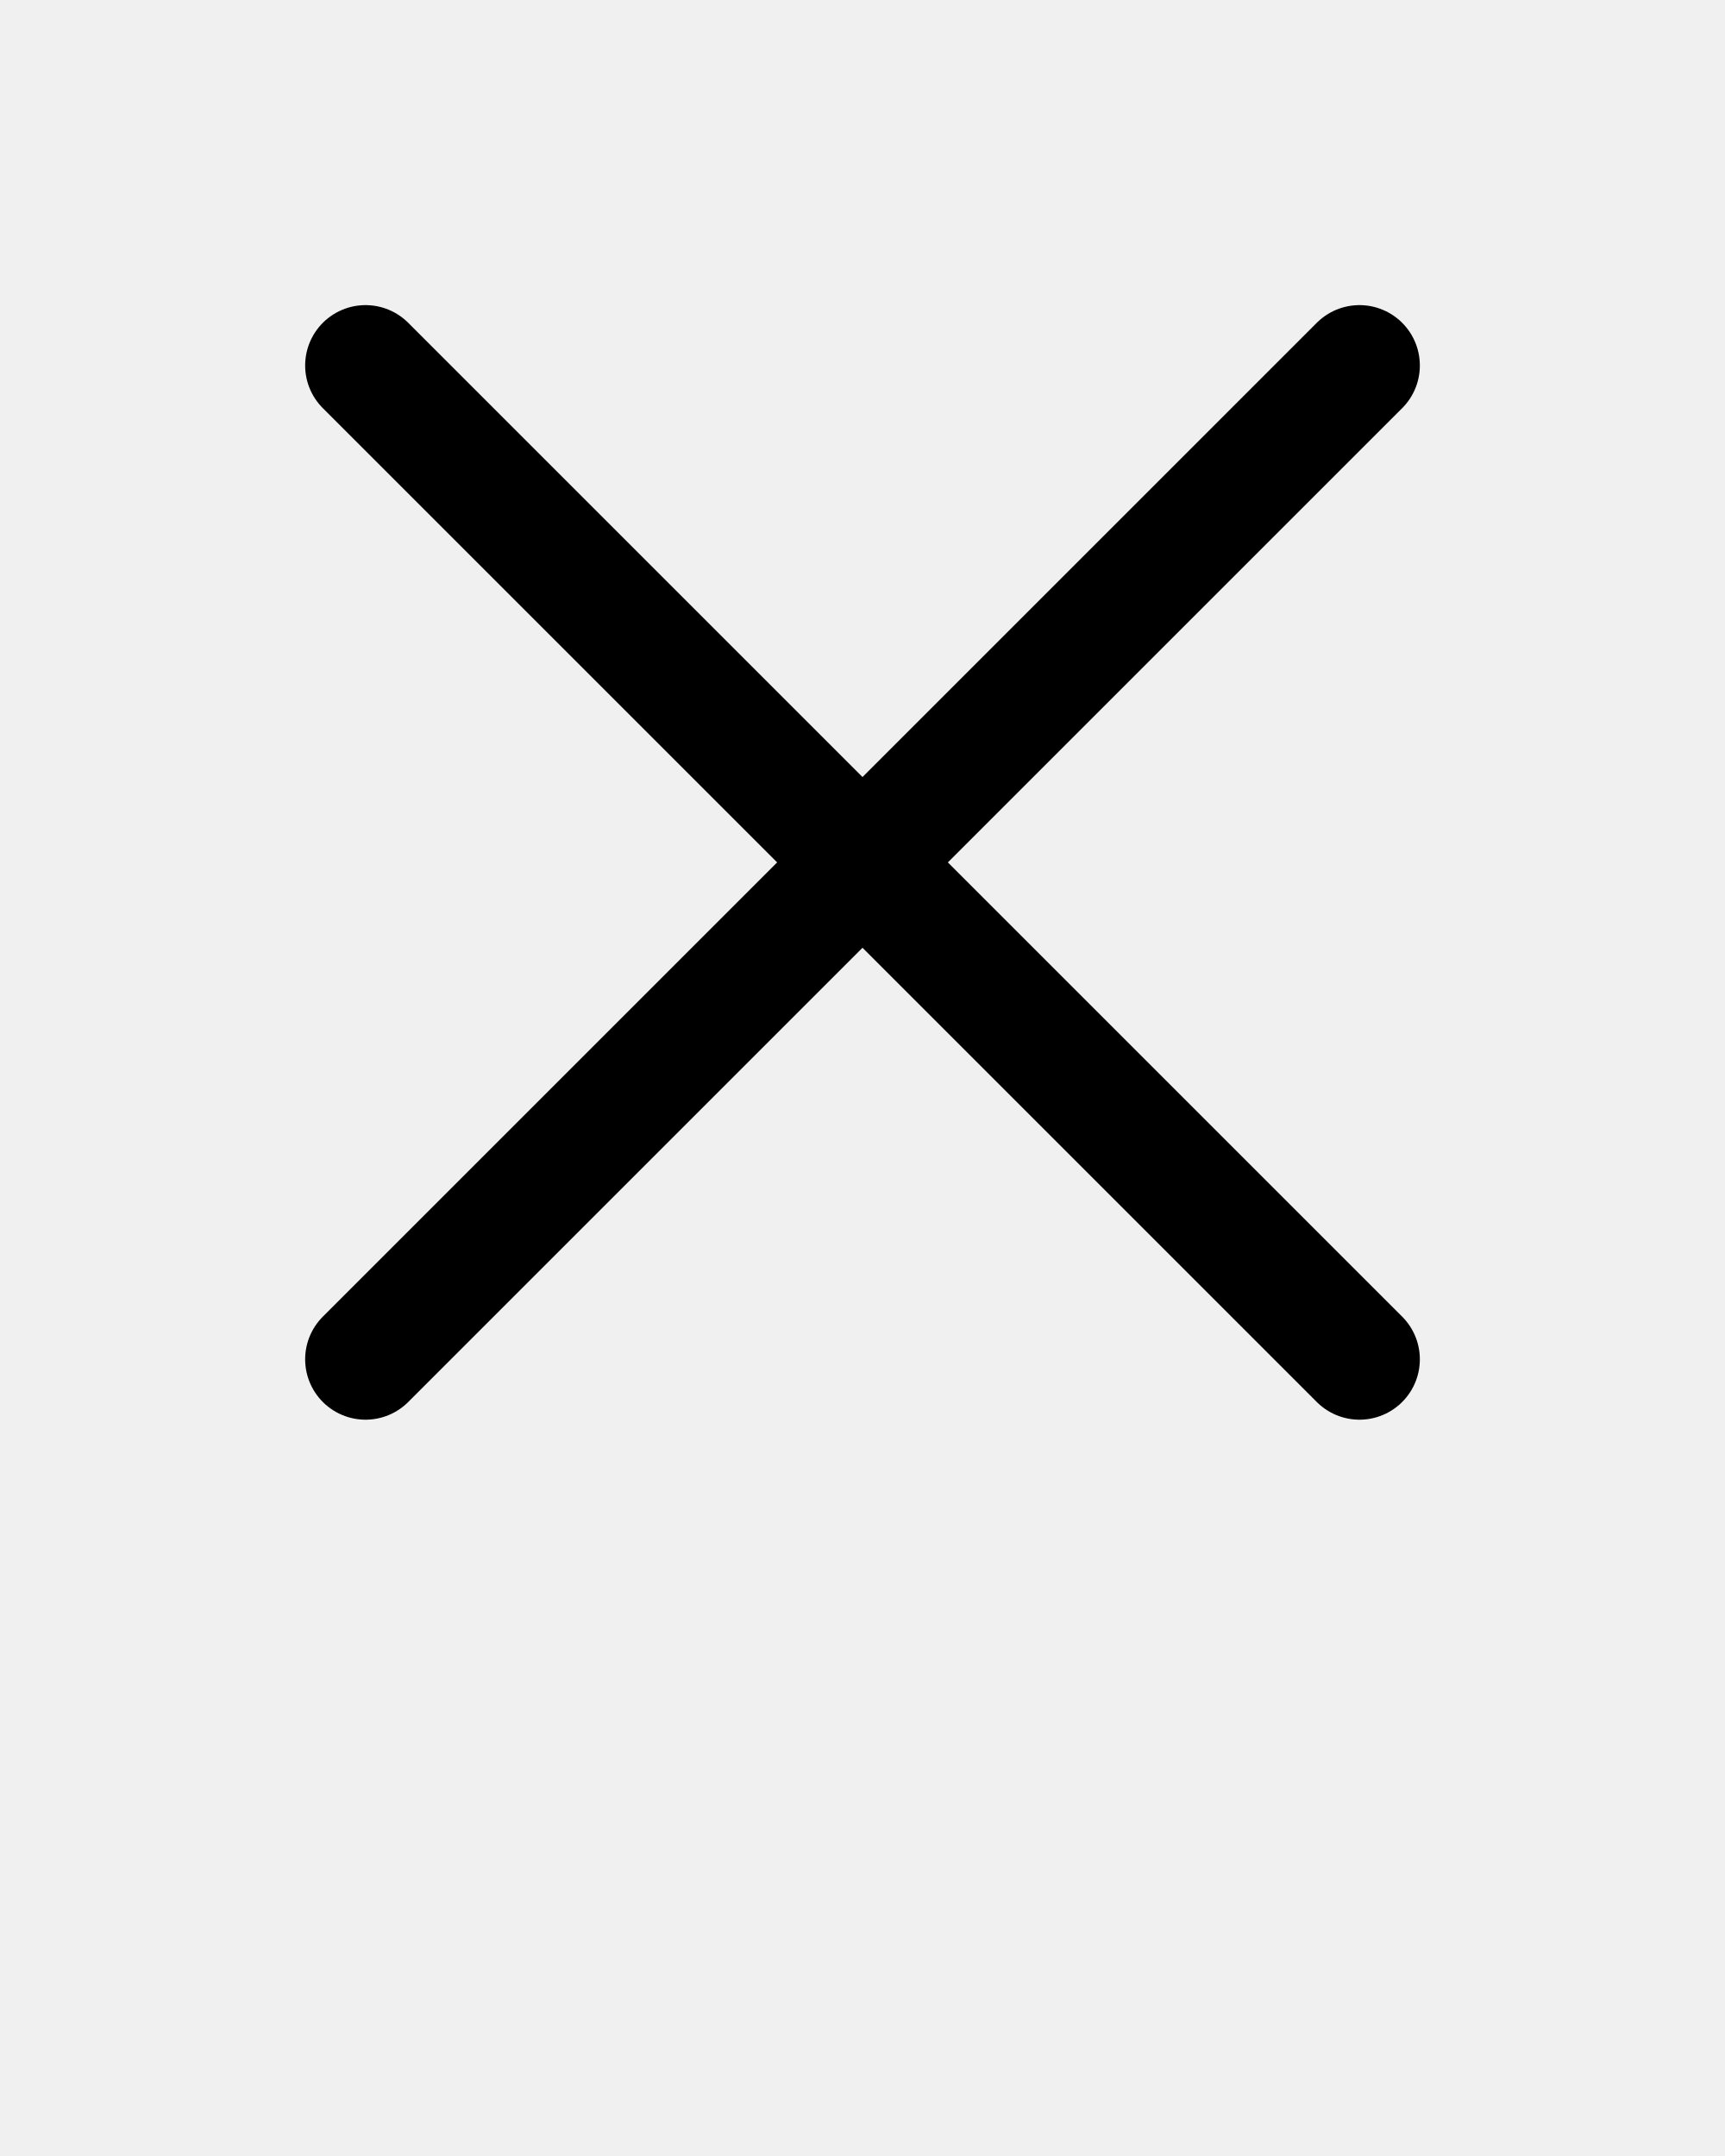
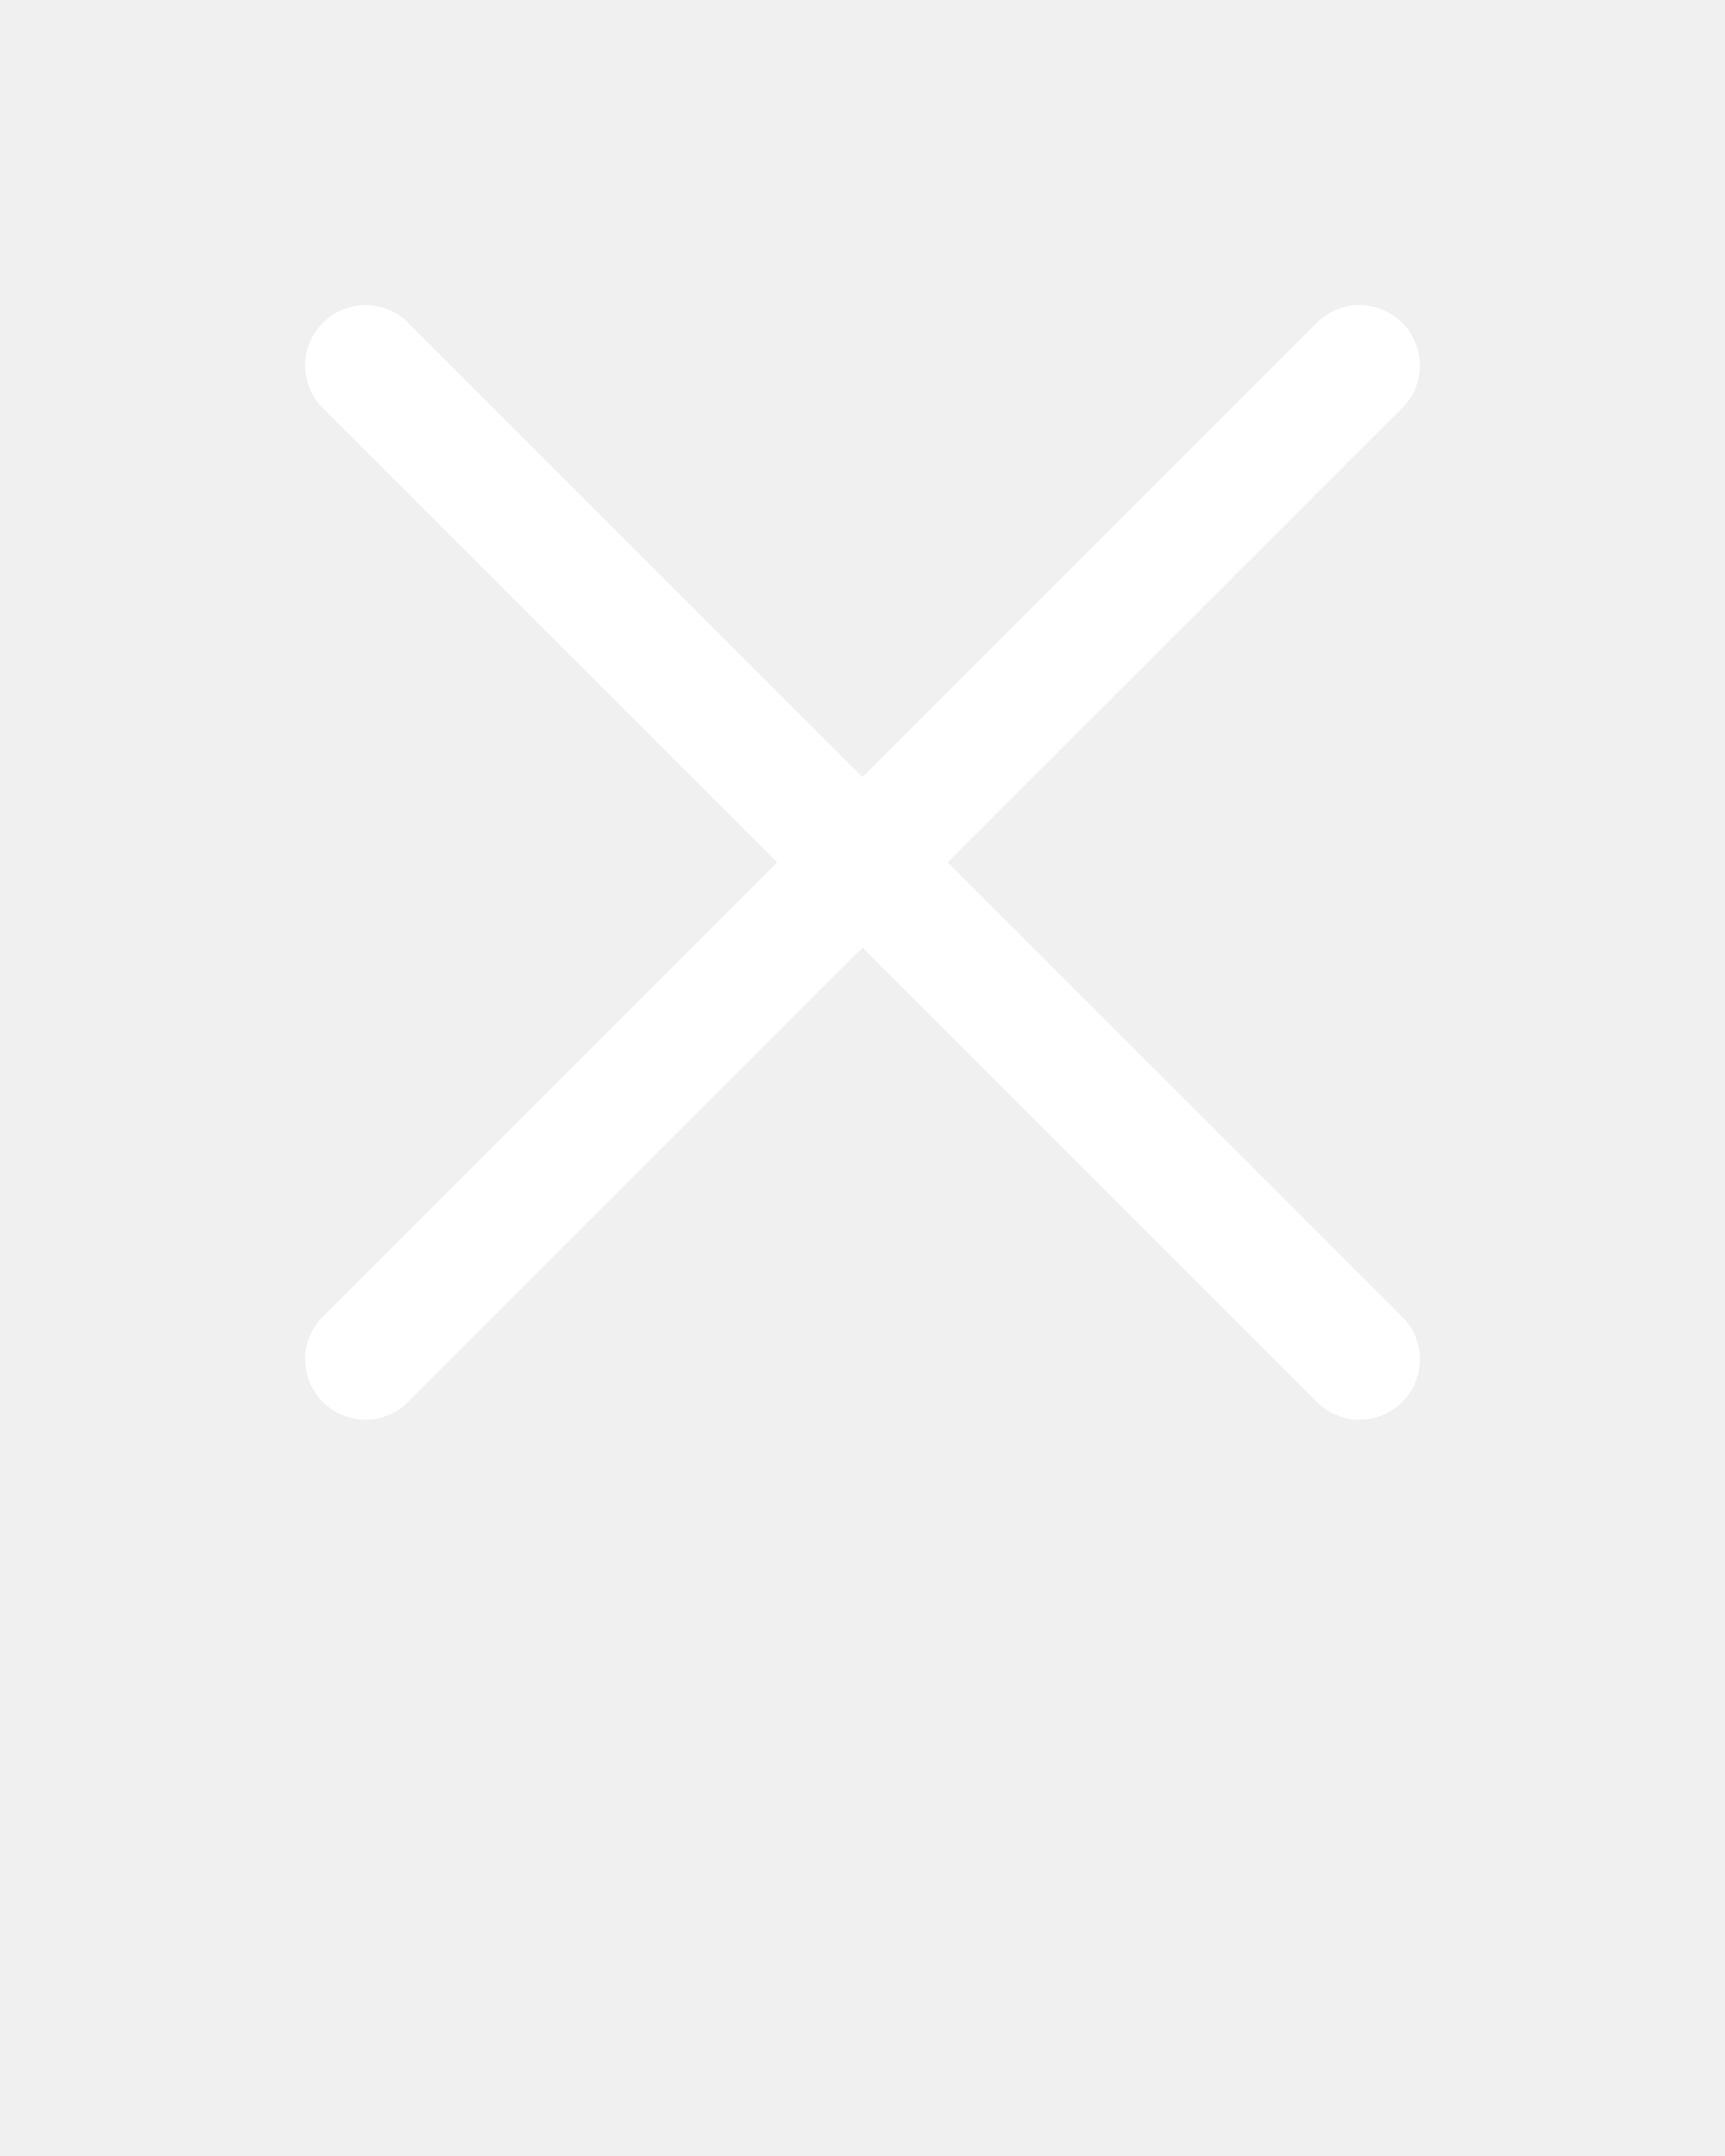
<svg xmlns="http://www.w3.org/2000/svg" data-name="Your Icon" viewBox="0 0 100 125" x="0px" y="0px">
  <defs>
-     <style>.cls-1{fill:none;stroke:#000;stroke-linecap:round;stroke-miterlimit:10;stroke-width:7px;}</style>
+     <style>.cls-1{fill:none;stroke:#fff;stroke-linecap:round;stroke-miterlimit:10;stroke-width:7px;}</style>
  </defs>
  <line class="cls-1" x1="21.19" y1="21.19" x2="78.81" y2="78.81" />
  <line class="cls-1" x1="78.81" y1="21.19" x2="21.19" y2="78.81" />
</svg>
